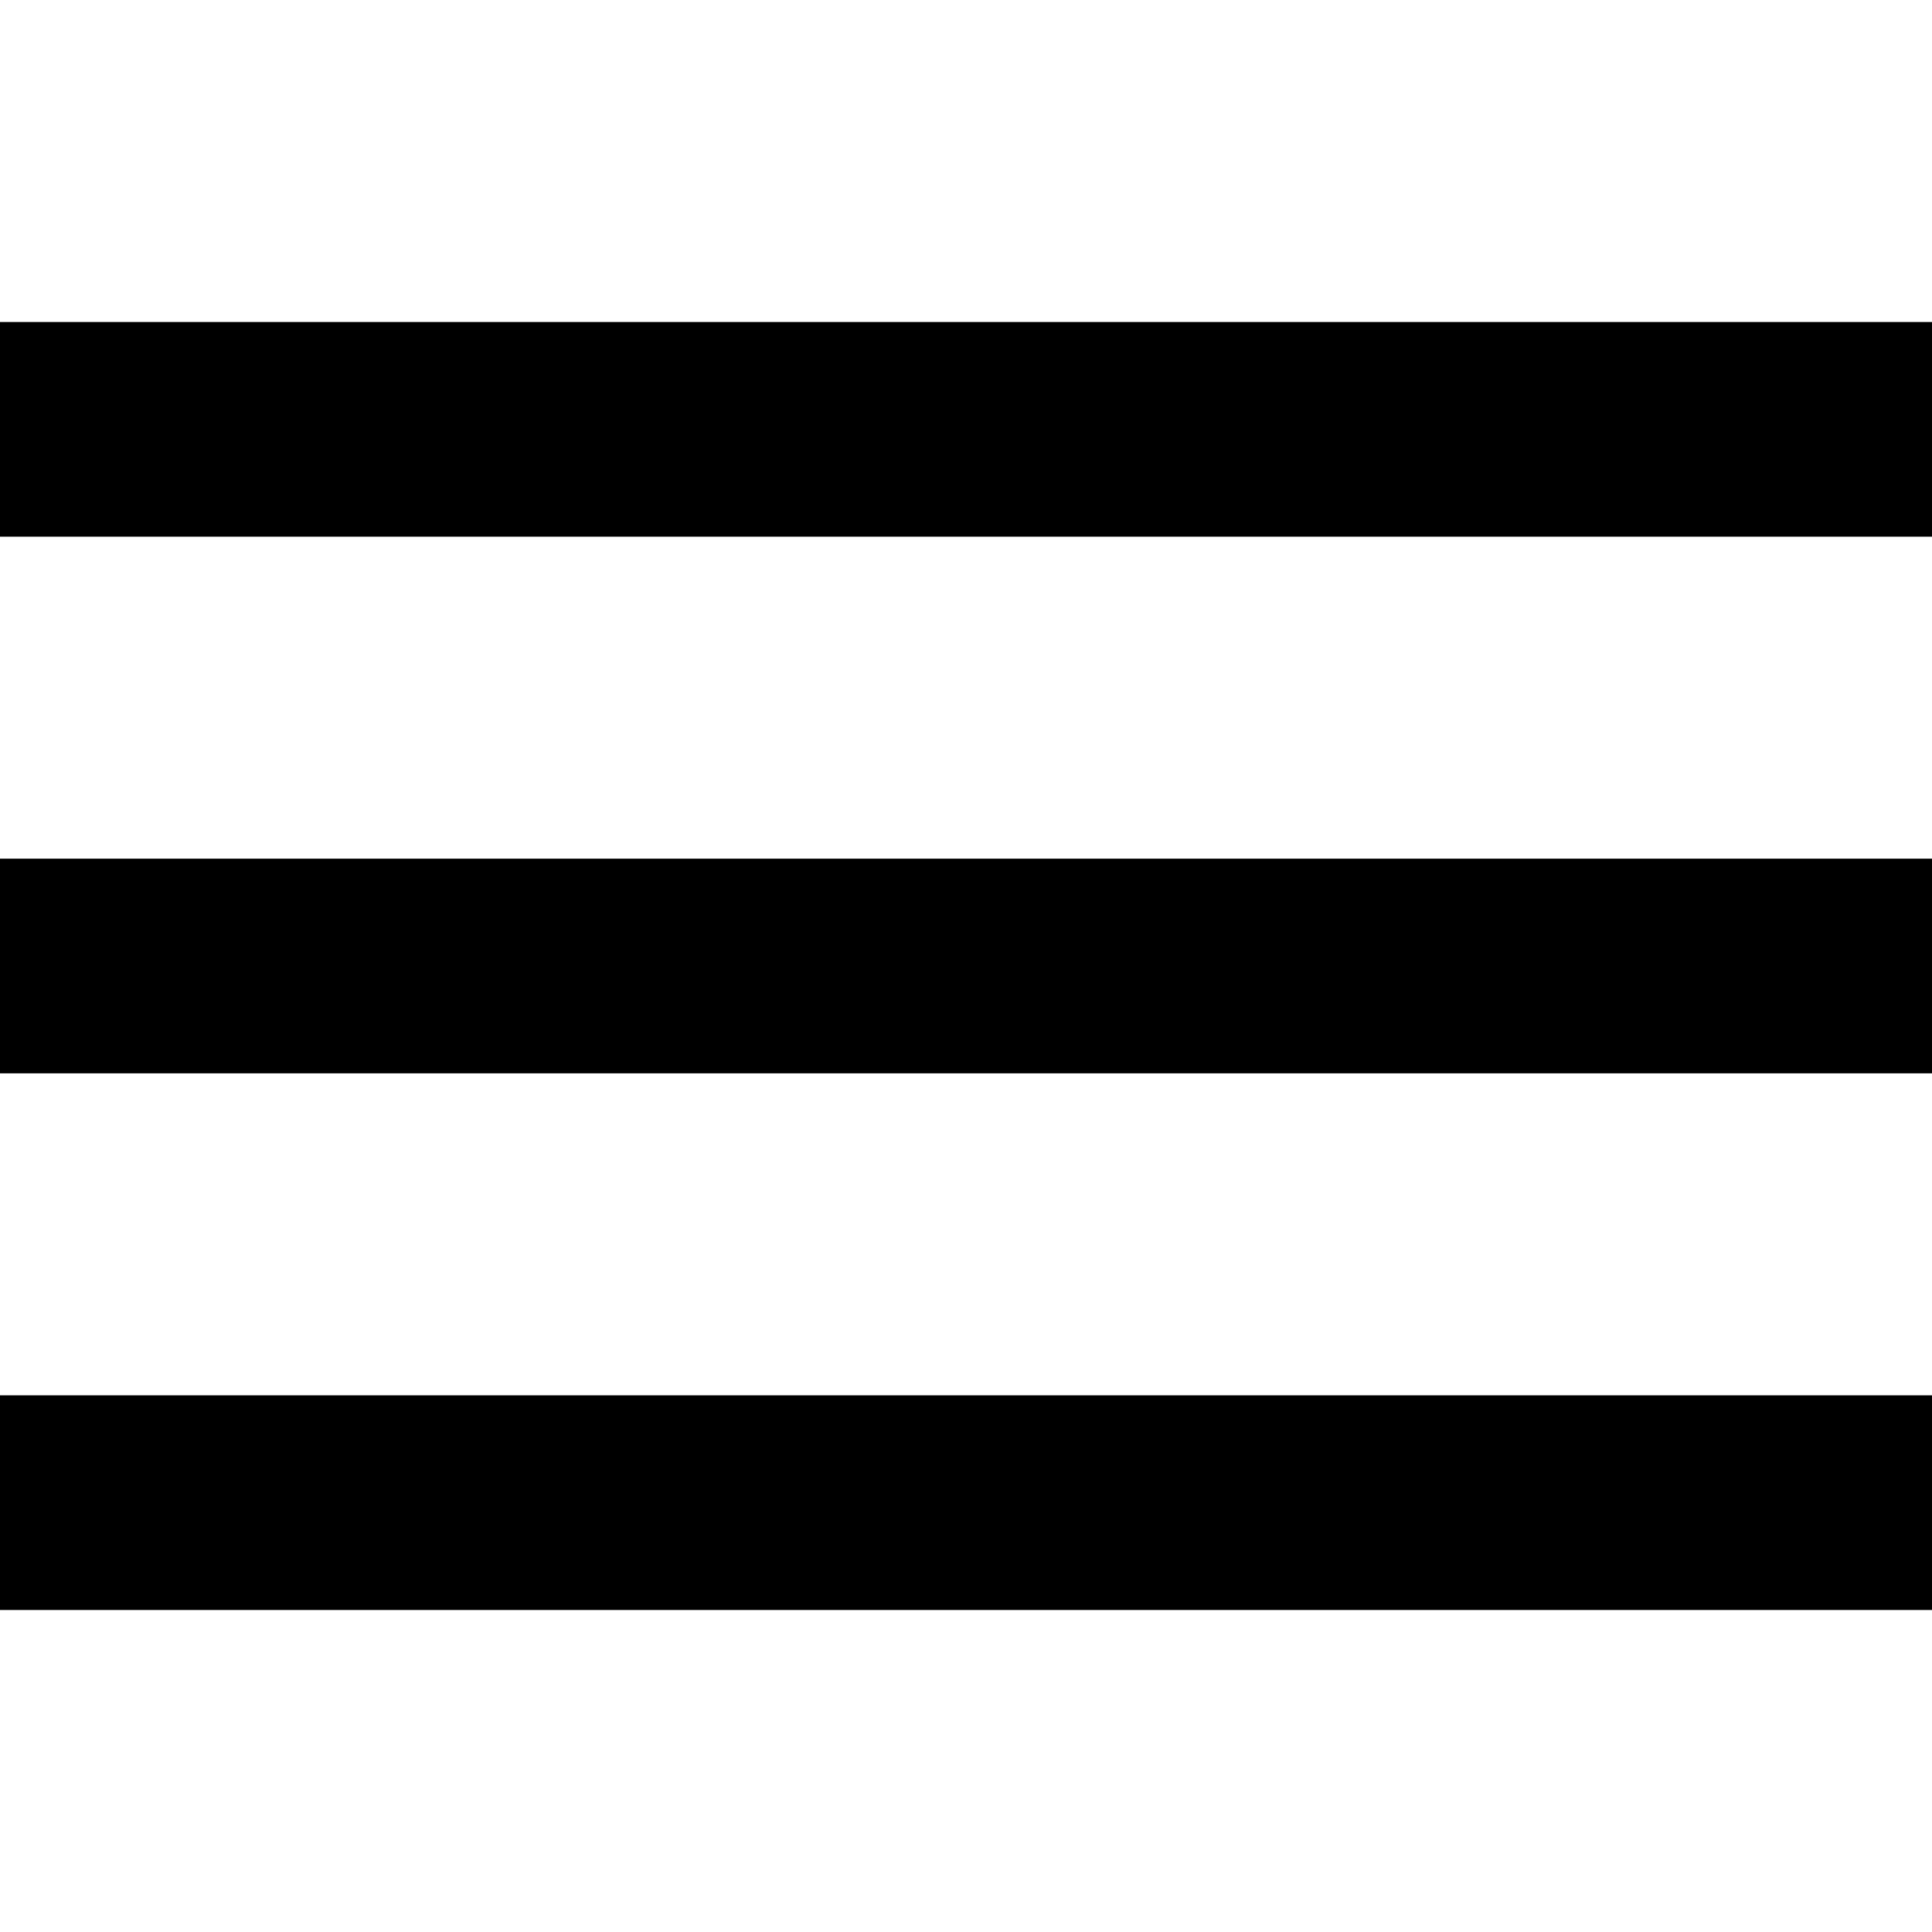
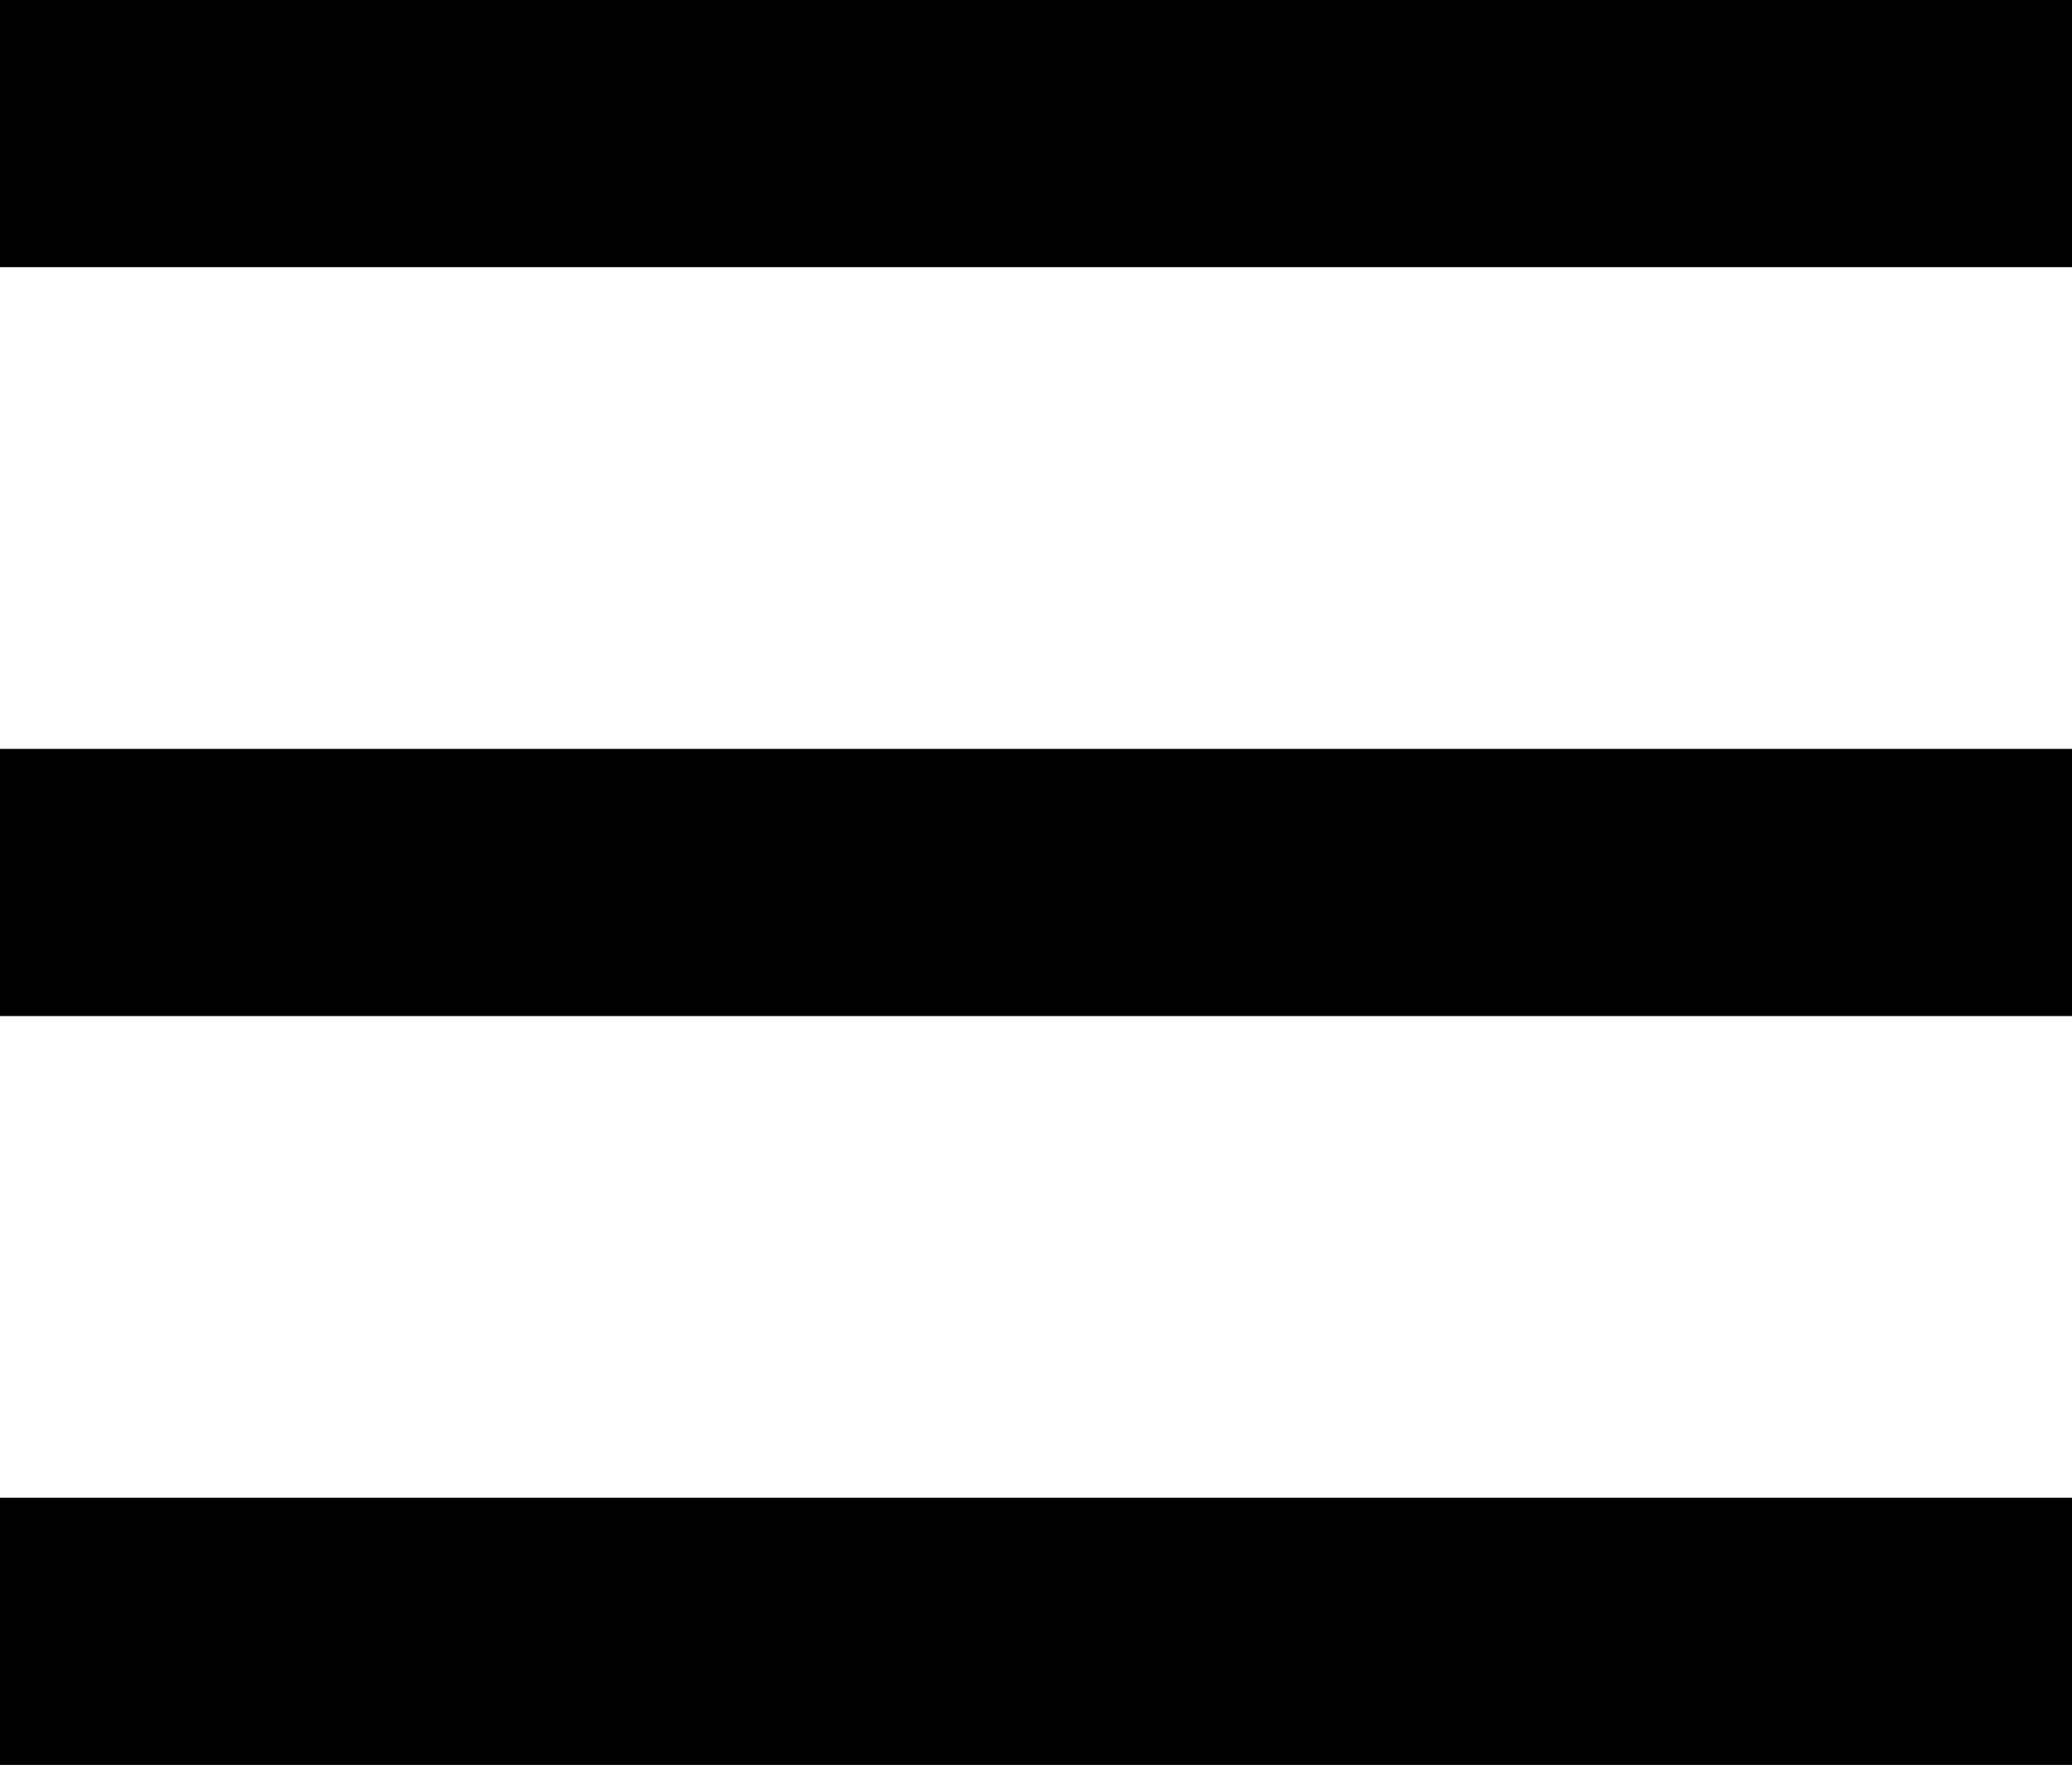
- <svg xmlns="http://www.w3.org/2000/svg" enable-background="new 0 0 459 459" version="1.1" viewBox="0 0 459 459" xml:space="preserve">
-   <path d="M0,382.5h459v-51H0V382.5z M0,255h459v-51H0V255z M0,76.5v51h459v-51H0z" />
+ <svg xmlns="http://www.w3.org/2000/svg" version="1.0" width="512px" height="436px" viewBox="0 0 5120 4360" preserveAspectRatio="xMidYMid meet">
+   <g id="layer101" fill="#000000" stroke="none">
+     <path d="M0 4030 l0 -330 2560 0 2560 0 0 330 0 330 -2560 0 -2560 0 0 -330z" />
+     <path d="M0 2180 l0 -330 2560 0 2560 0 0 330 0 330 -2560 0 -2560 0 0 -330z" />
+     <path d="M0 330 l0 -330 2560 0 2560 0 0 330 0 330 -2560 0 -2560 0 0 -330z" />
+   </g>
</svg>
